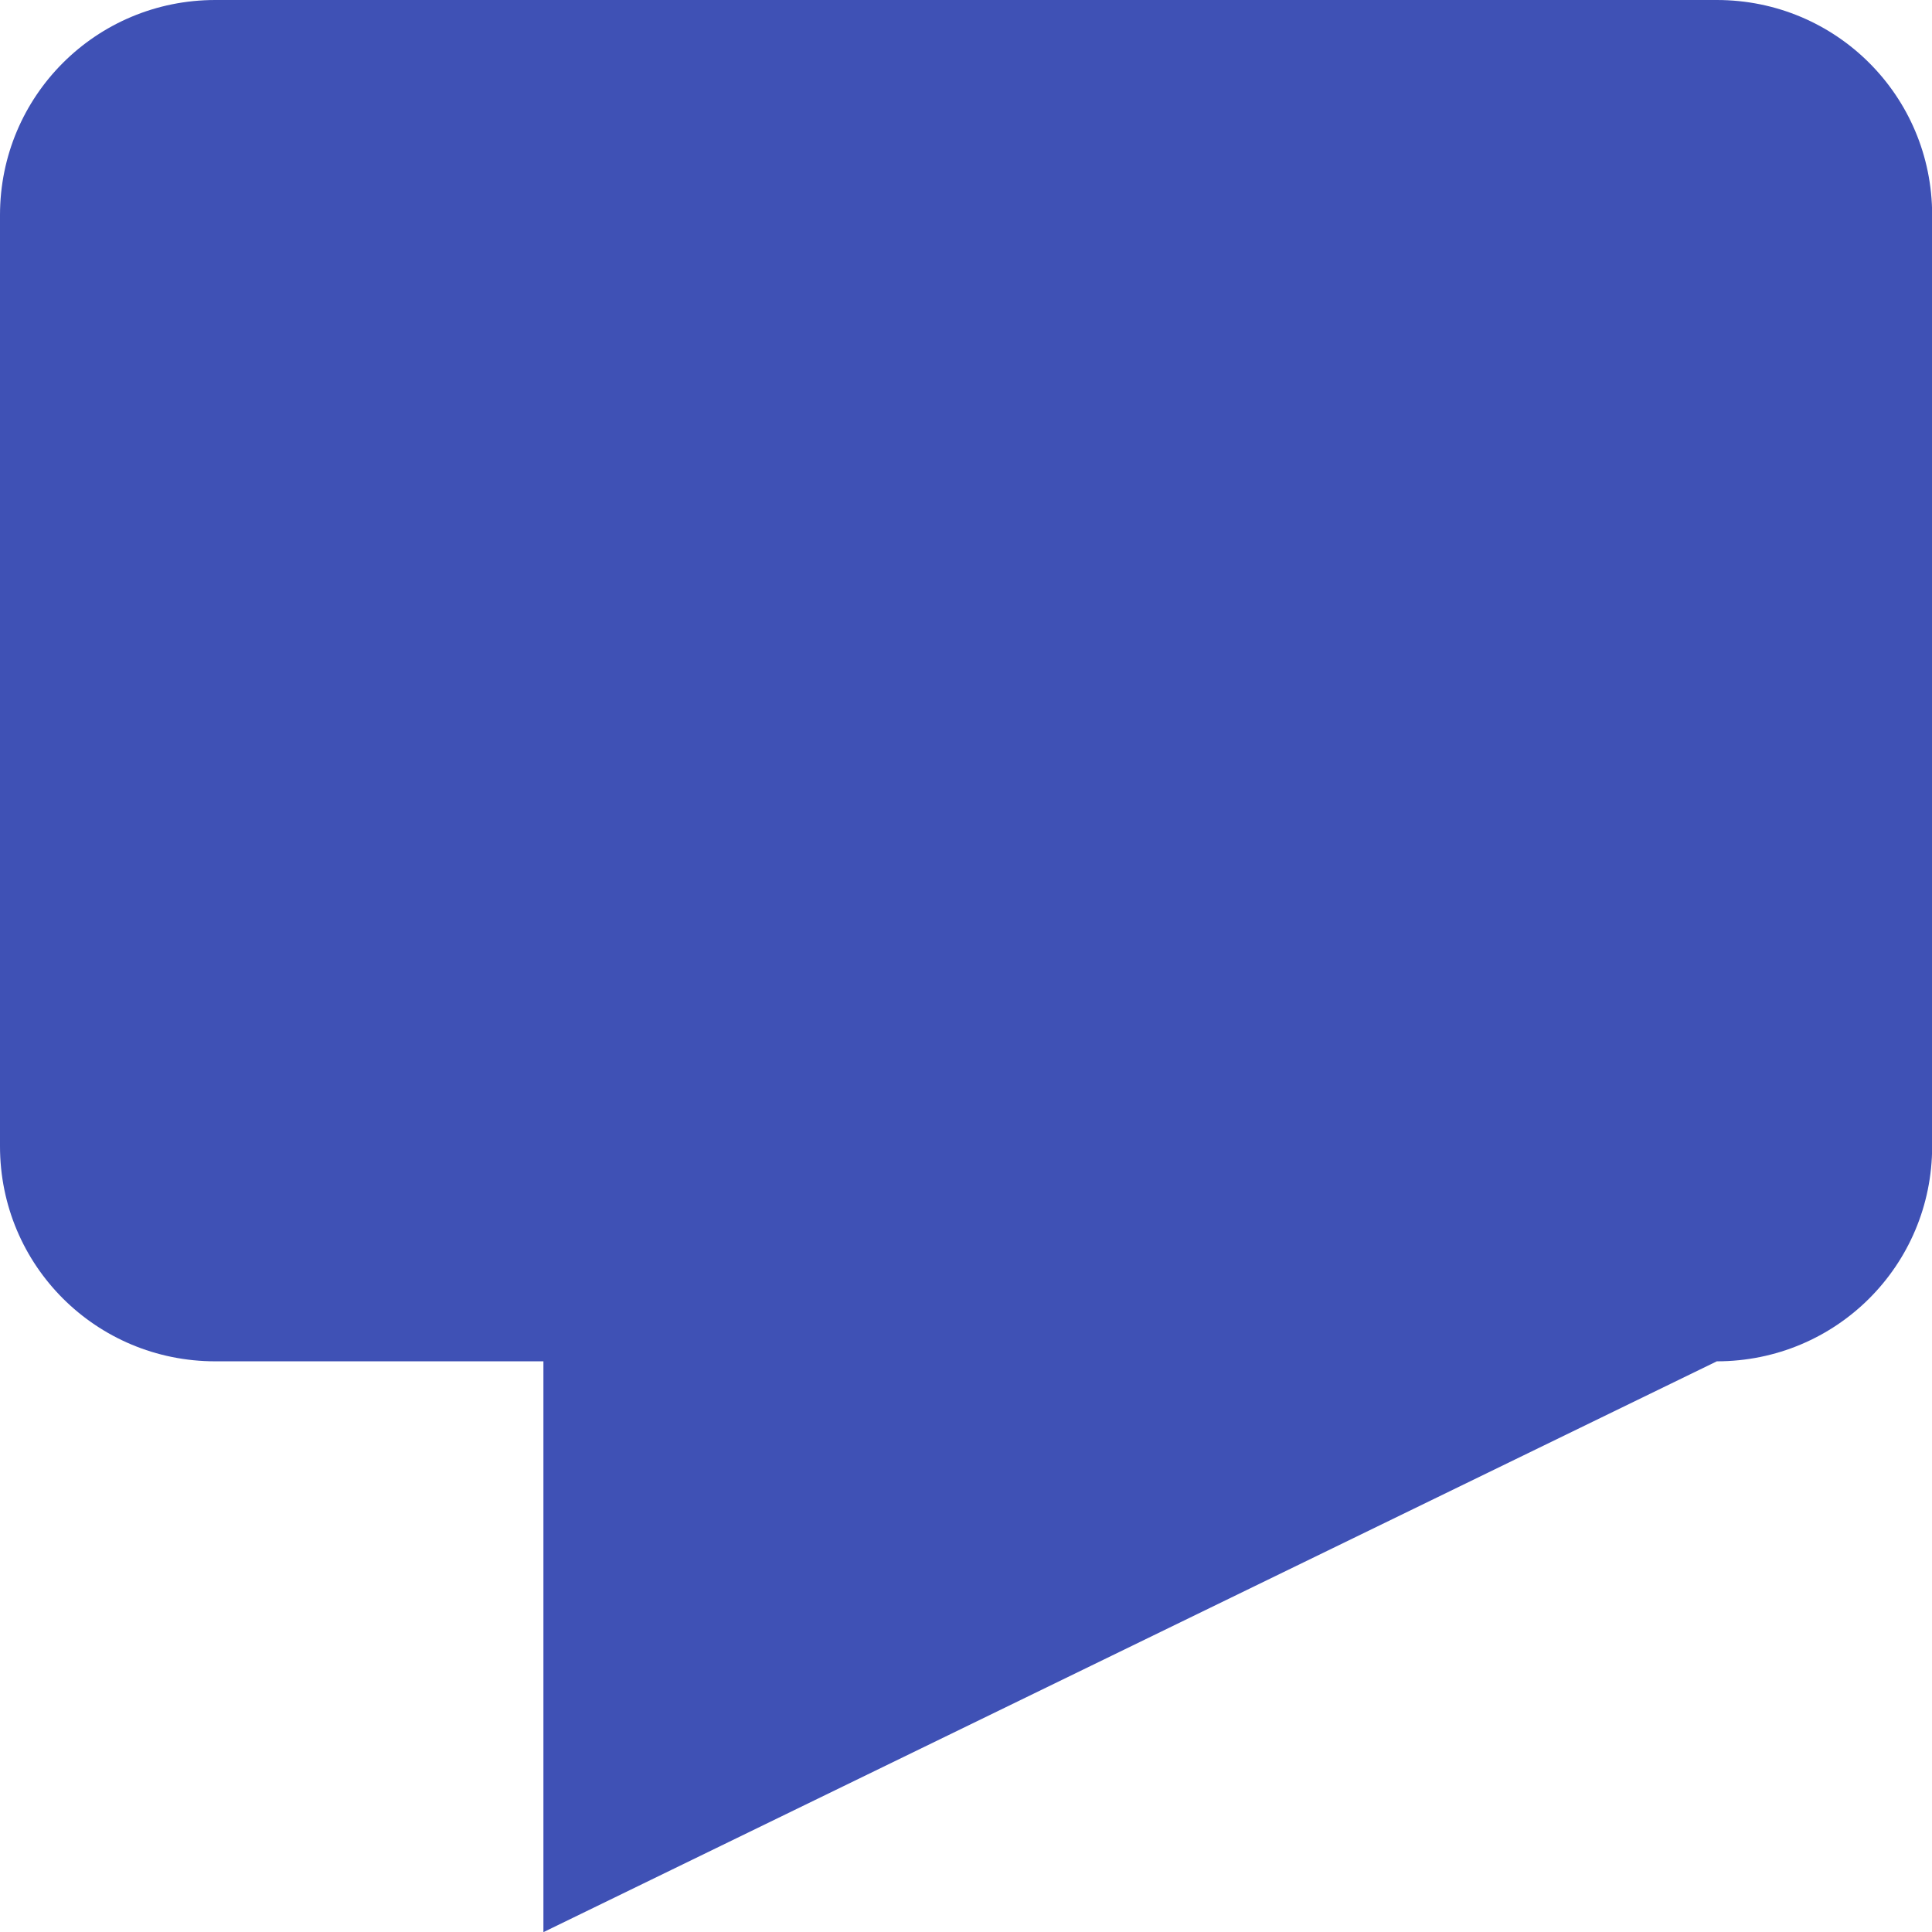
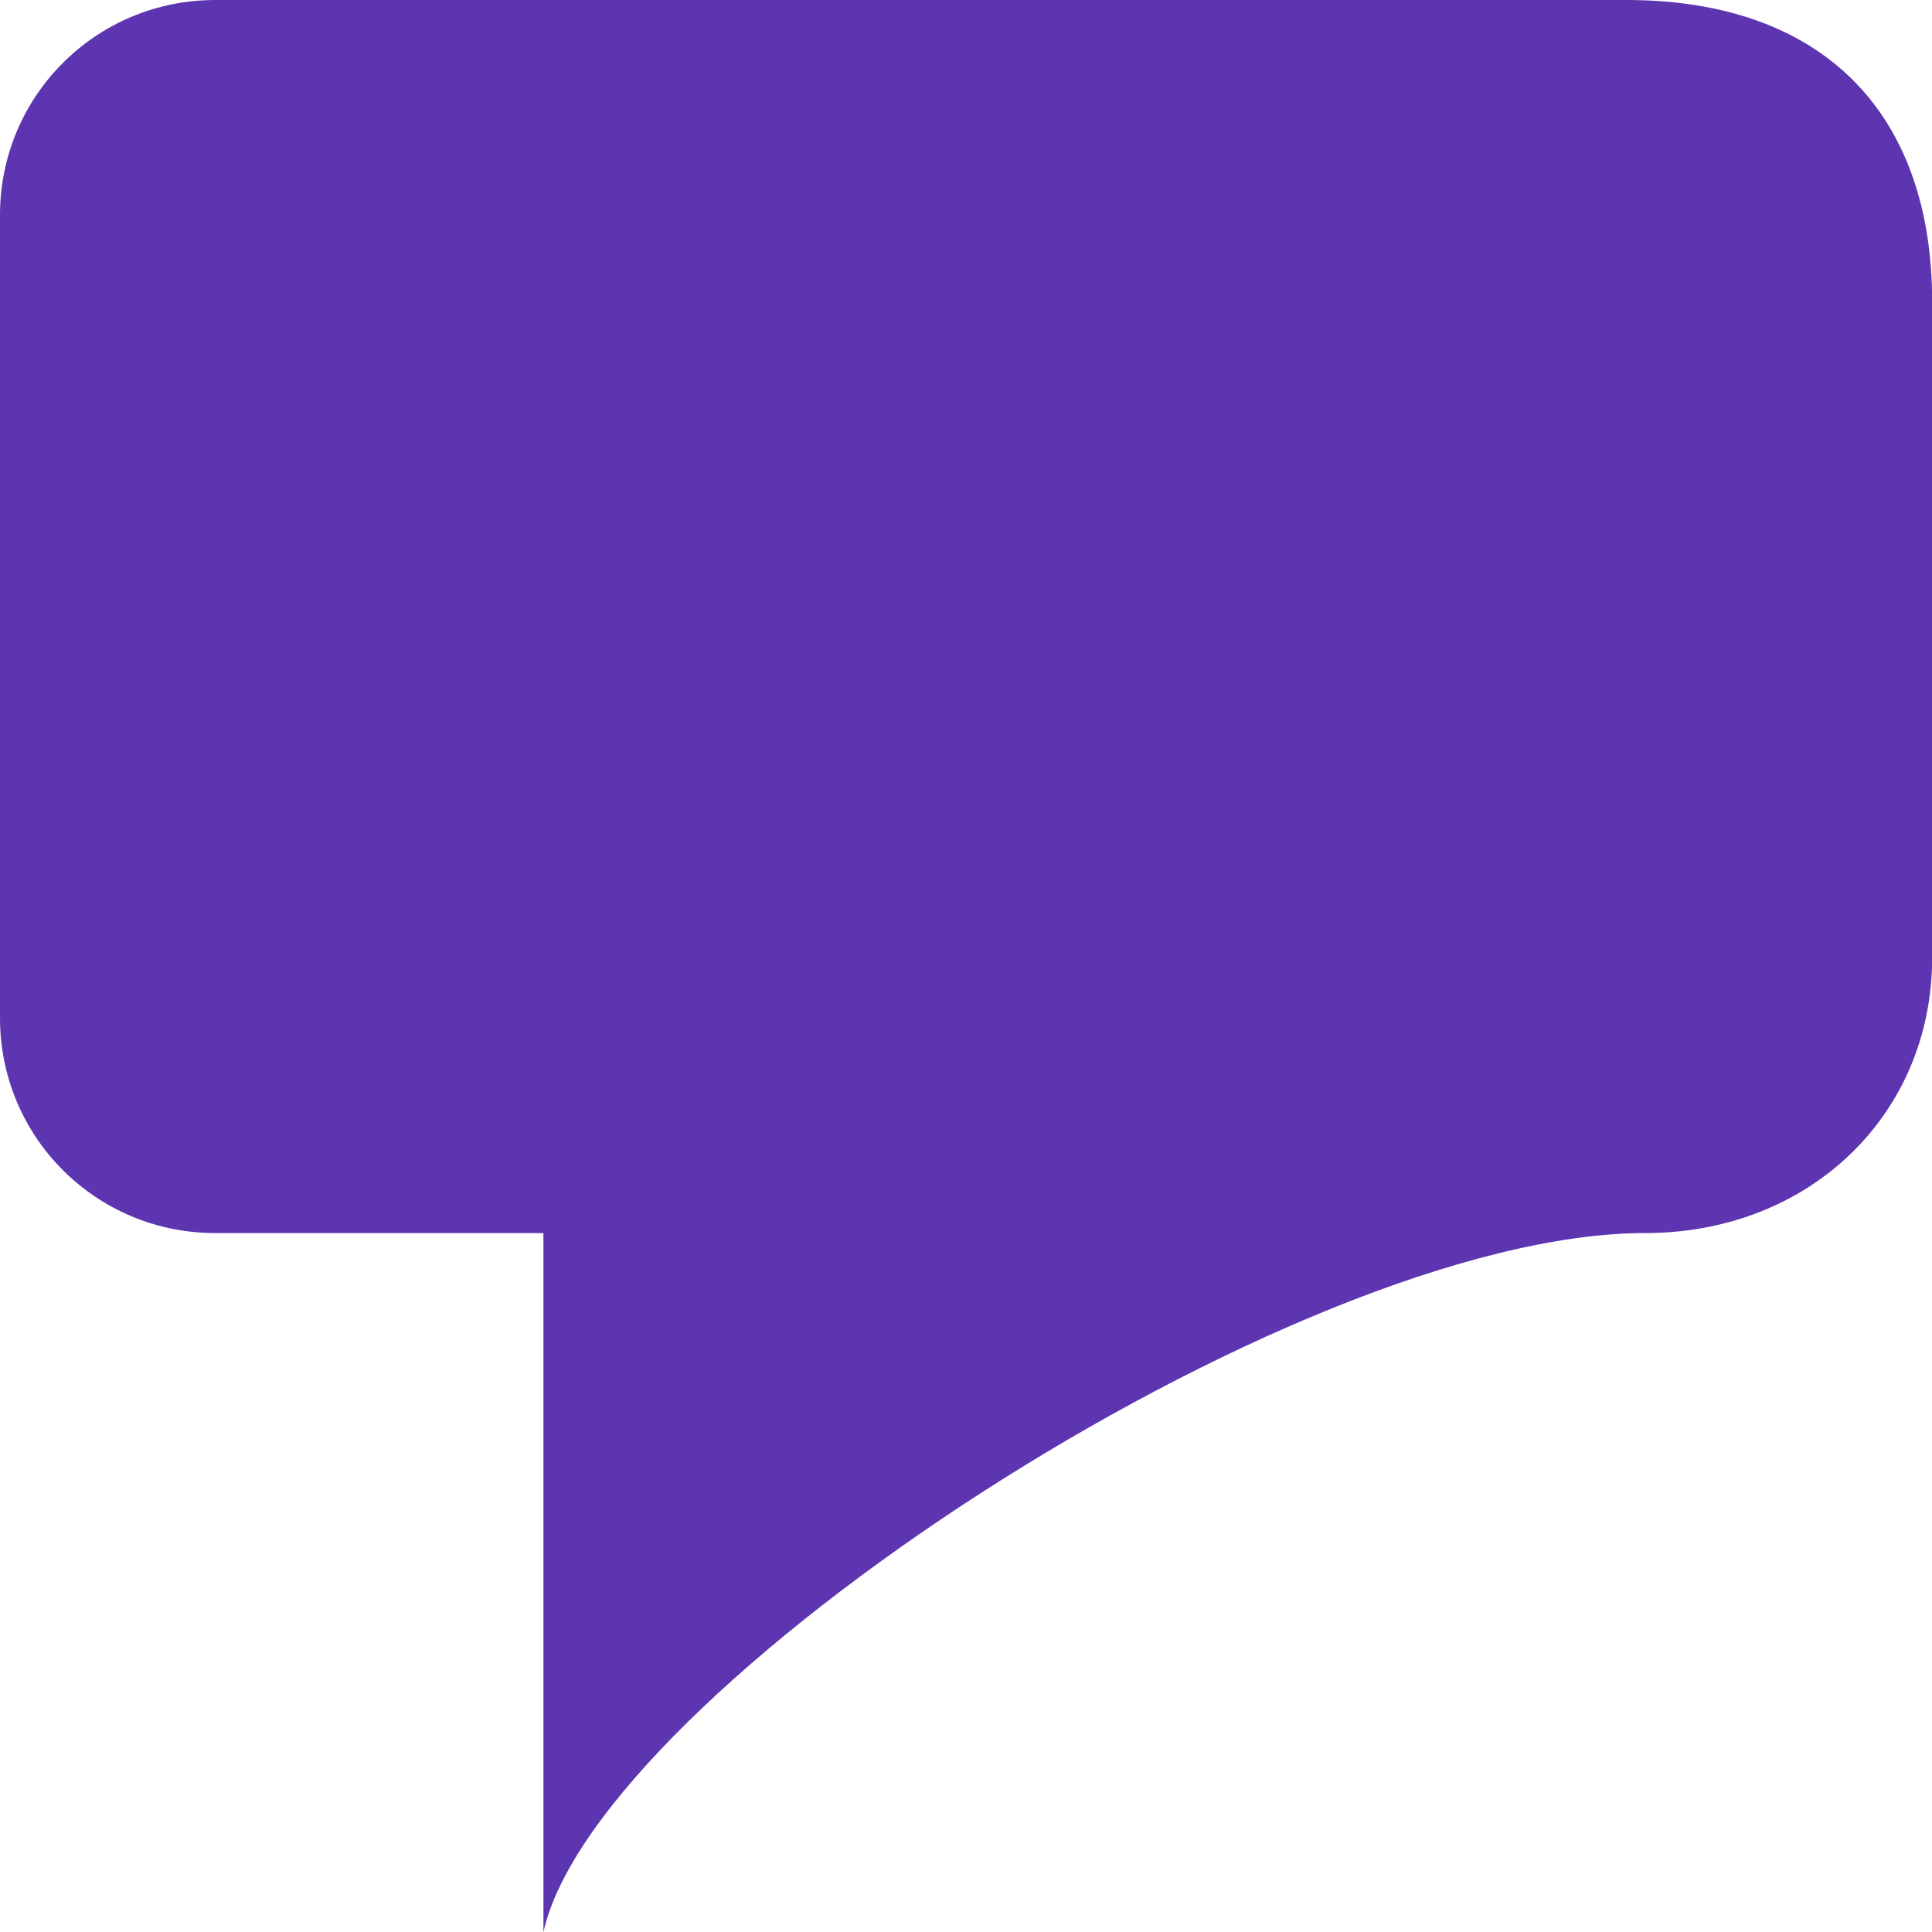
<svg xmlns="http://www.w3.org/2000/svg" width="16" height="16" viewBox="0 0 4.233 4.233" version="1.1" id="svg8">
  <defs id="defs2" />
  <g id="layer1" transform="translate(0,-292.7667)">
-     <path style="opacity:1;fill:#3f51b5;fill-opacity:1;stroke:none;stroke-width:24;stroke-linecap:round;stroke-linejoin:round;stroke-miterlimit:4;stroke-dasharray:none;stroke-opacity:1" d="M 1.783 0 C 0.796 2.2737368e-13 0 0.794 0 1.781 L 0 9.492 C -2.9605947e-16 10.48 0.796 11.273 1.783 11.273 L 4.5 11.273 L 4.5 16 L 14.217 11.273 C 15.204 11.273 16 10.48 16 9.492 L 16 1.781 C 16 0.794 15.204 0 14.217 0 L 1.783 0 z " transform="matrix(0.2645833,0,0,0.2645833,0,292.7667)" id="rect815" />
+     <path style="opacity:1;fill:#5e35b1;fill-opacity:1;stroke:none;stroke-width:24;stroke-linecap:round;stroke-linejoin:round;stroke-miterlimit:4;stroke-dasharray:none;stroke-opacity:1" d="M 1.783,0 C 0.796,0 0,0.794 0,1.781 V 8.43 C 0,9.417 0.796,10.211 1.783,10.211 H 4.5 V 16 C 4.94,14.007 10.703,10.211 13.623,10.211 14.985,10.211 16,9.23 16,7.93 V 2.5 C 16,0.919 15.079,0 13.467,0 Z" transform="matrix(0.2645833,0,0,0.2645833,0,292.7667)" id="rect815" />
  </g>
</svg>
